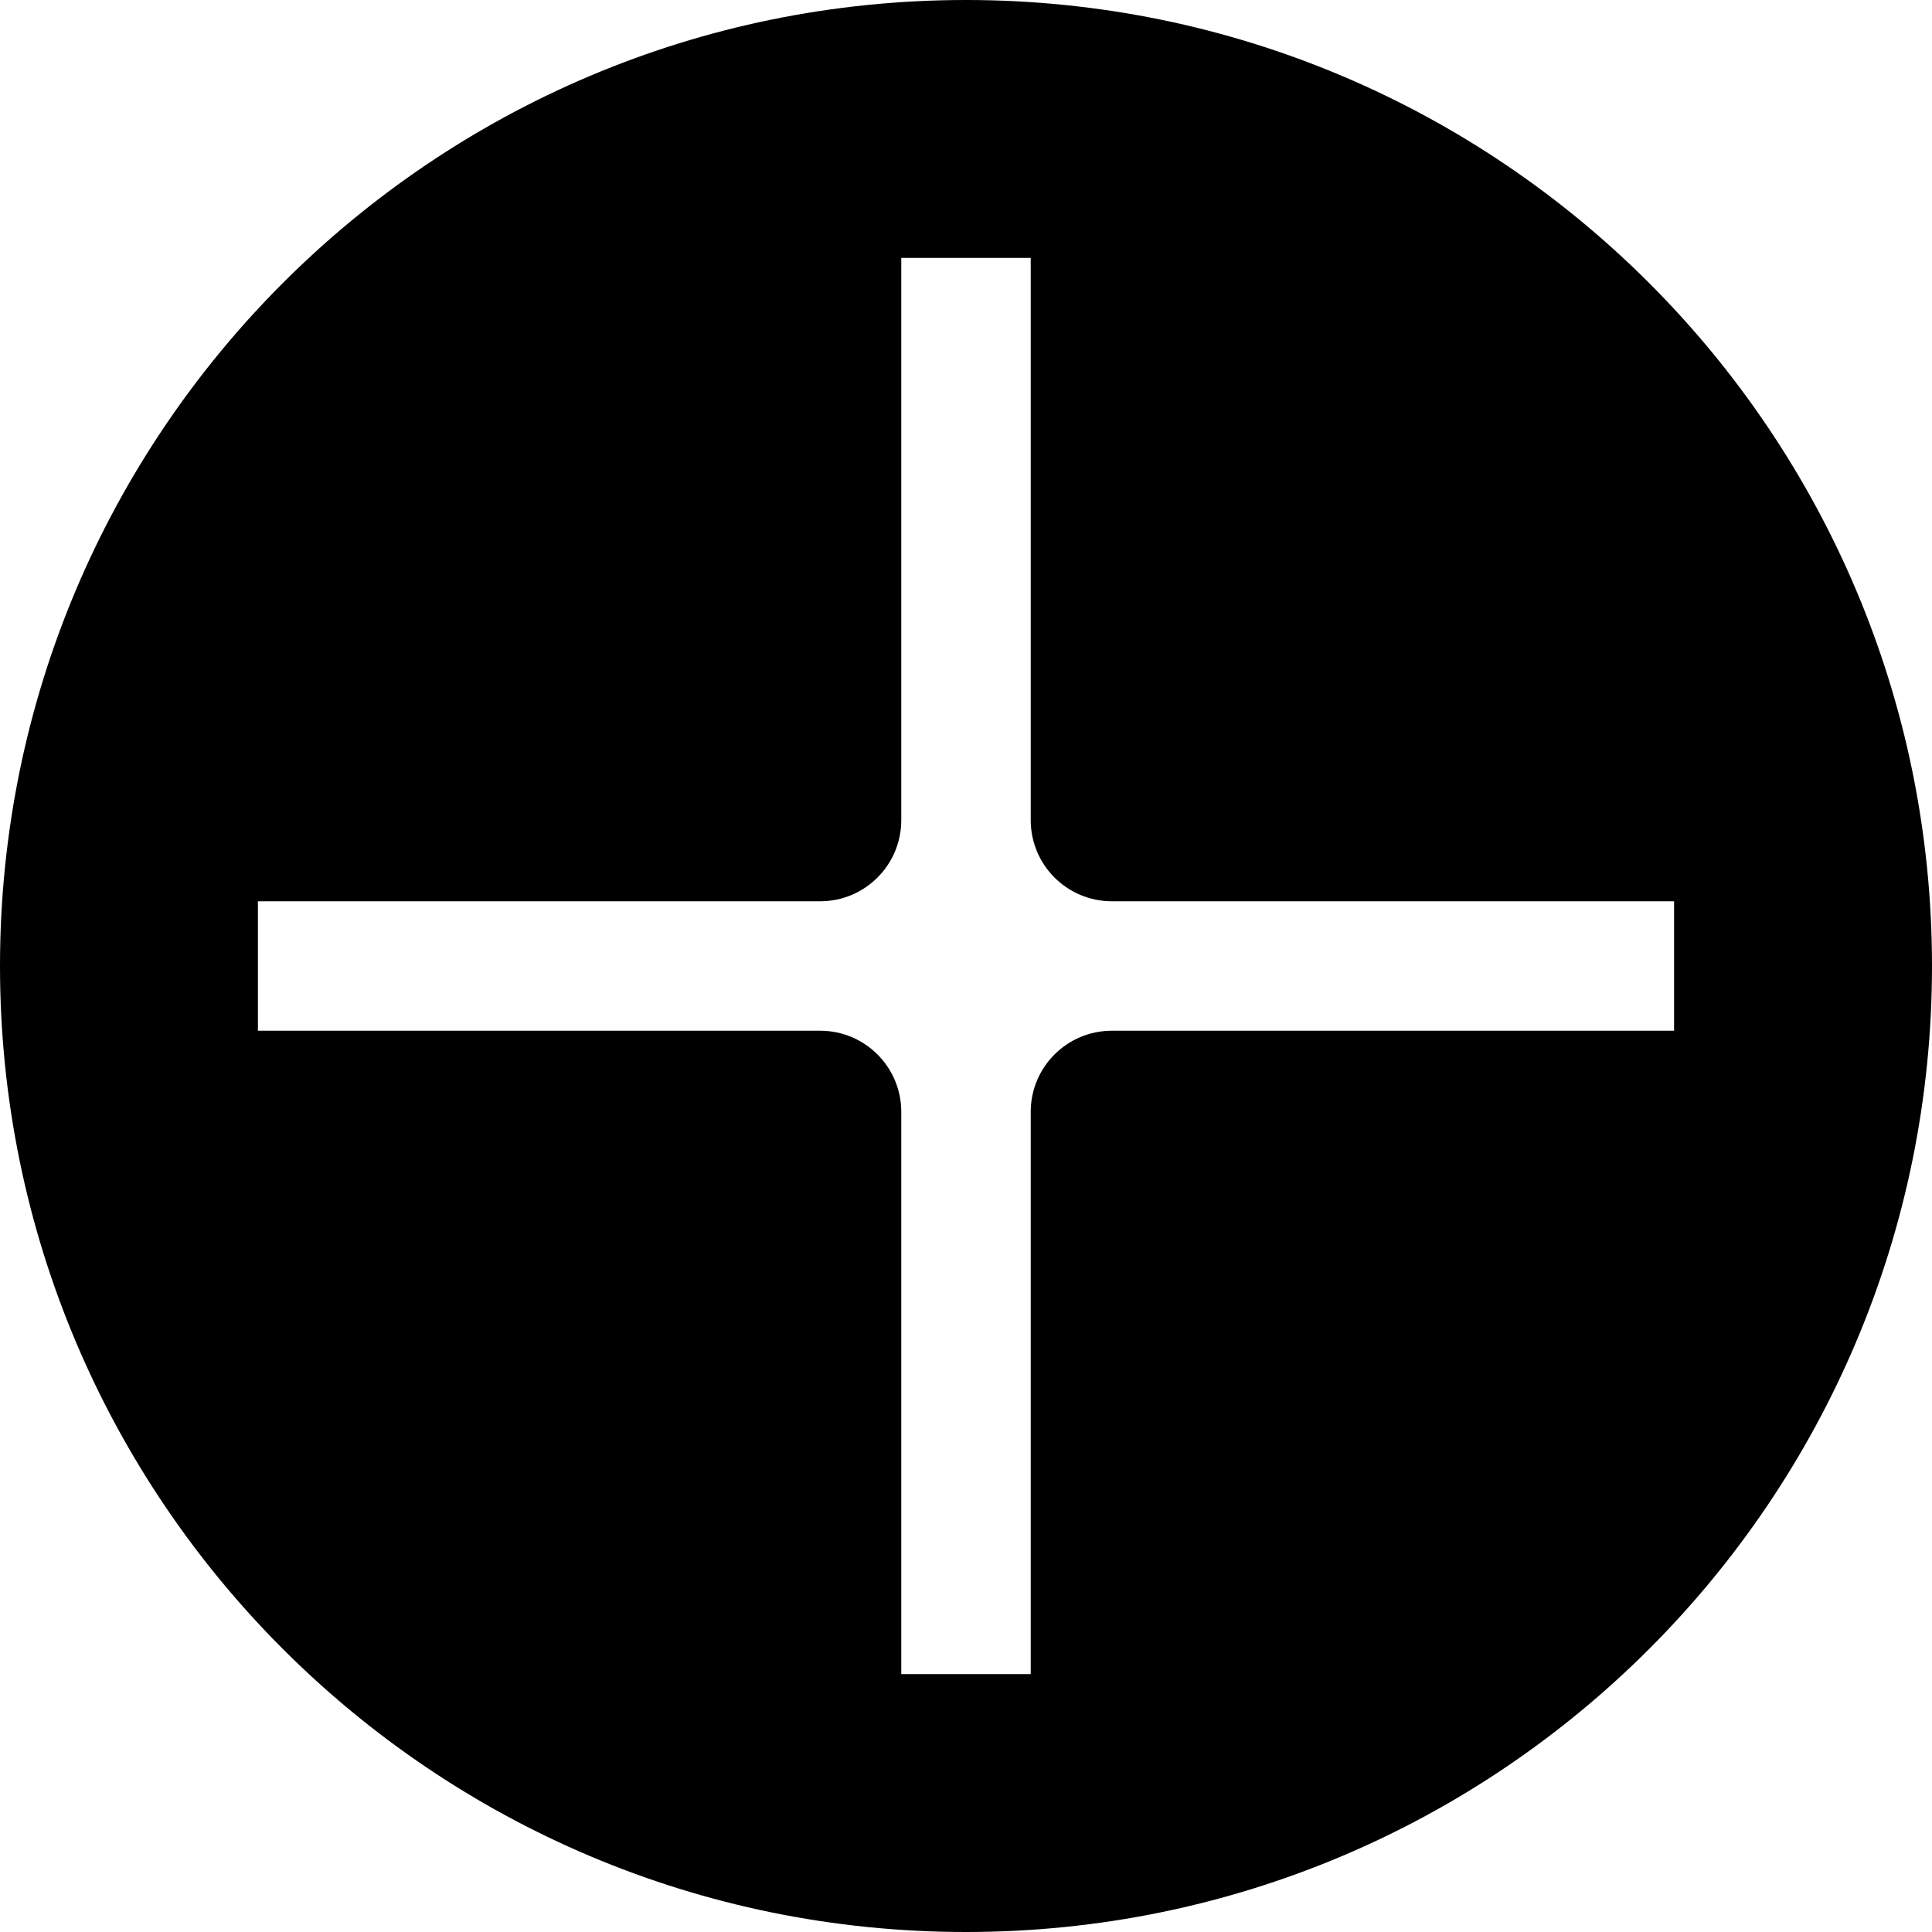
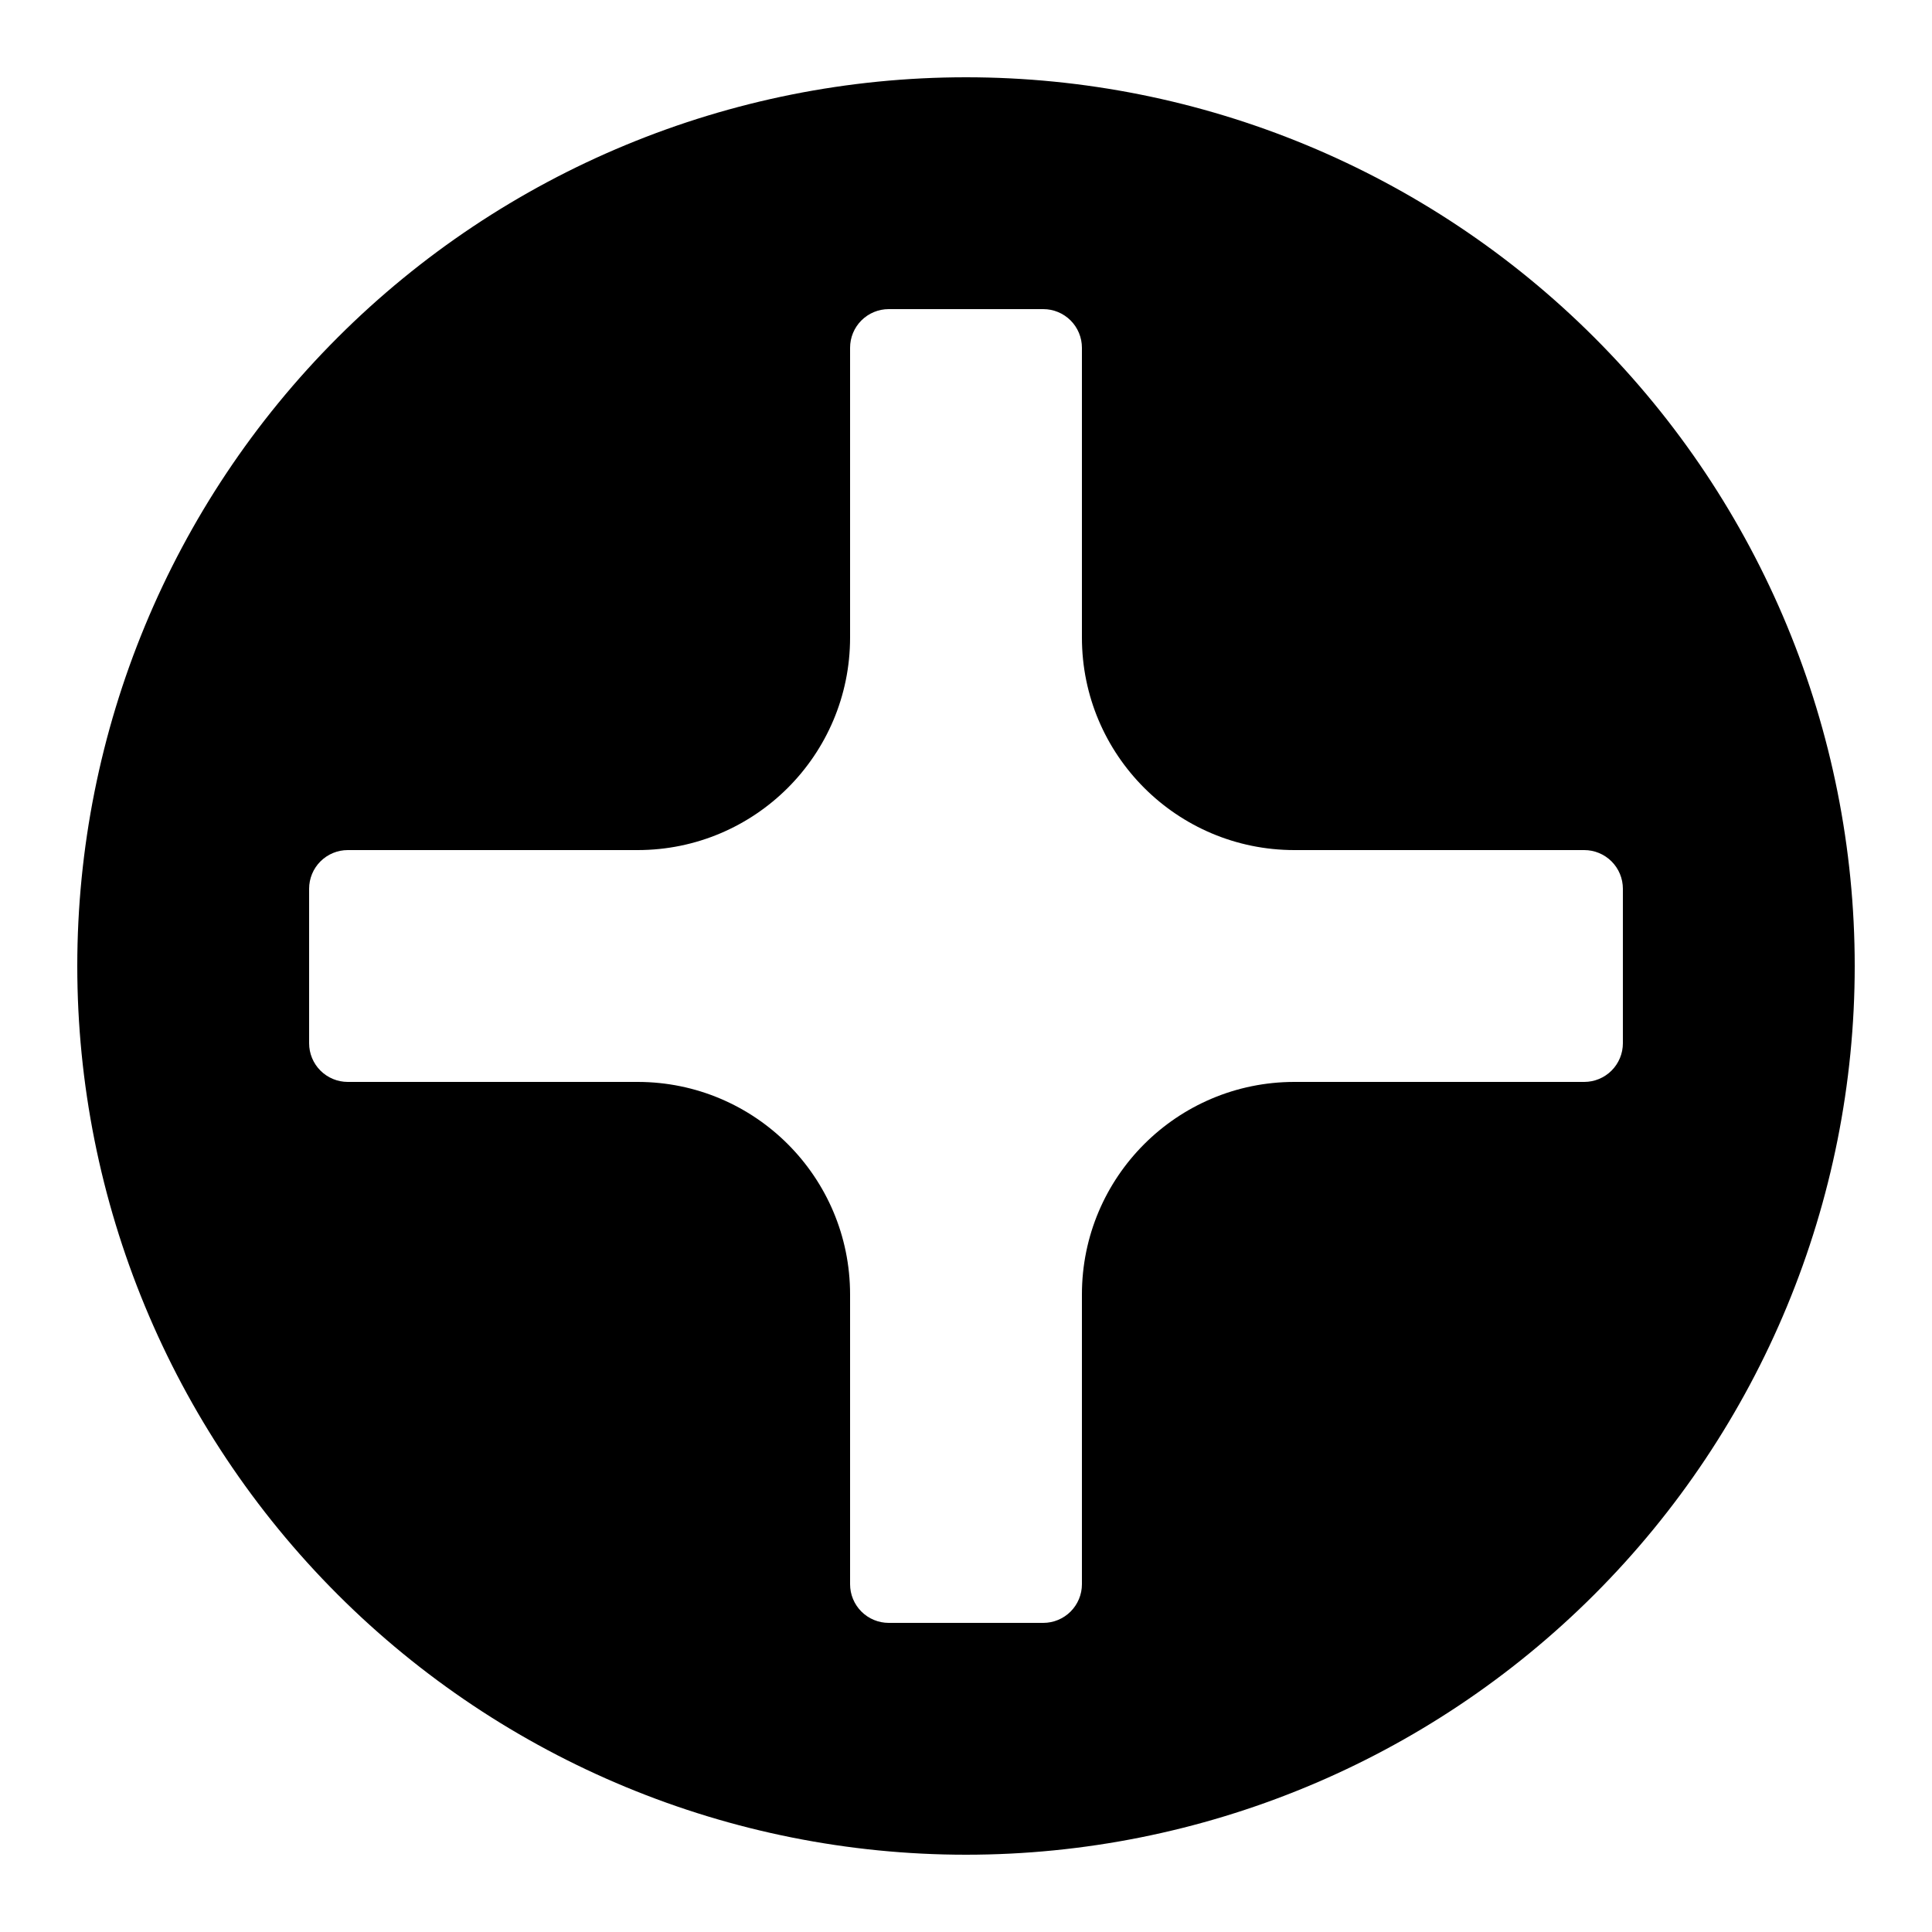
- <svg xmlns="http://www.w3.org/2000/svg" width="92" height="92" viewBox="0 0 92 92" fill="none">
-   <path fill-rule="evenodd" clip-rule="evenodd" fill="black" d="M46 0A46 46 0 1 1 46 92A46 46 0 1 1 46 0ZM42.918 12.282L49.082 12.282L49.082 39.054A3.864 3.864 0 0 0 52.946 42.918L79.718 42.918L79.718 49.082L52.946 49.082A3.864 3.864 0 0 0 49.082 52.946L49.082 79.718L42.918 79.718L42.918 52.946A3.864 3.864 0 0 0 39.054 49.082L12.282 49.082L12.282 42.918L39.054 42.918A3.864 3.864 0 0 0 42.918 39.054Z" />
+ <svg xmlns="http://www.w3.org/2000/svg" width="100" height="100" viewBox="0 0 100 100" fill="none">
+   <path fill-rule="evenodd" clip-rule="evenodd" fill="black" d="M50 4C37.8 4 26.1 8.846 17.473 17.473C8.846 26.1 4 37.8 4 50C4 62.2 8.846 73.9 17.473 82.527C26.1 91.154 37.8 96 50 96C62.2 96 73.9 91.154 82.527 82.527C91.154 73.9 96 62.2 96 50C96 37.8 91.154 26.1 82.527 17.473C73.9 8.846 62.2 4 50 4ZM44 18C44 17.47 44.211 16.961 44.586 16.586C44.961 16.211 45.47 16 46 16H54C54.53 16 55.039 16.211 55.414 16.586C55.789 16.961 56 17.47 56 18V33C56 39.075 60.925 44 67 44H82C82.53 44 83.039 44.211 83.414 44.586C83.789 44.961 84 45.47 84 46V54C84 54.53 83.789 55.039 83.414 55.414C83.039 55.789 82.53 56 82 56H67C60.925 56 56 60.925 56 67V82C56 82.53 55.789 83.039 55.414 83.414C55.039 83.789 54.53 84 54 84H46C45.47 84 44.961 83.789 44.586 83.414C44.211 83.039 44 82.53 44 82V67C44 60.925 39.075 56 33 56H18C17.47 56 16.961 55.789 16.586 55.414C16.211 55.039 16 54.53 16 54V46C16 45.47 16.211 44.961 16.586 44.586C16.961 44.211 17.47 44 18 44H33C39.075 44 44 39.075 44 33V18Z" />
</svg>
